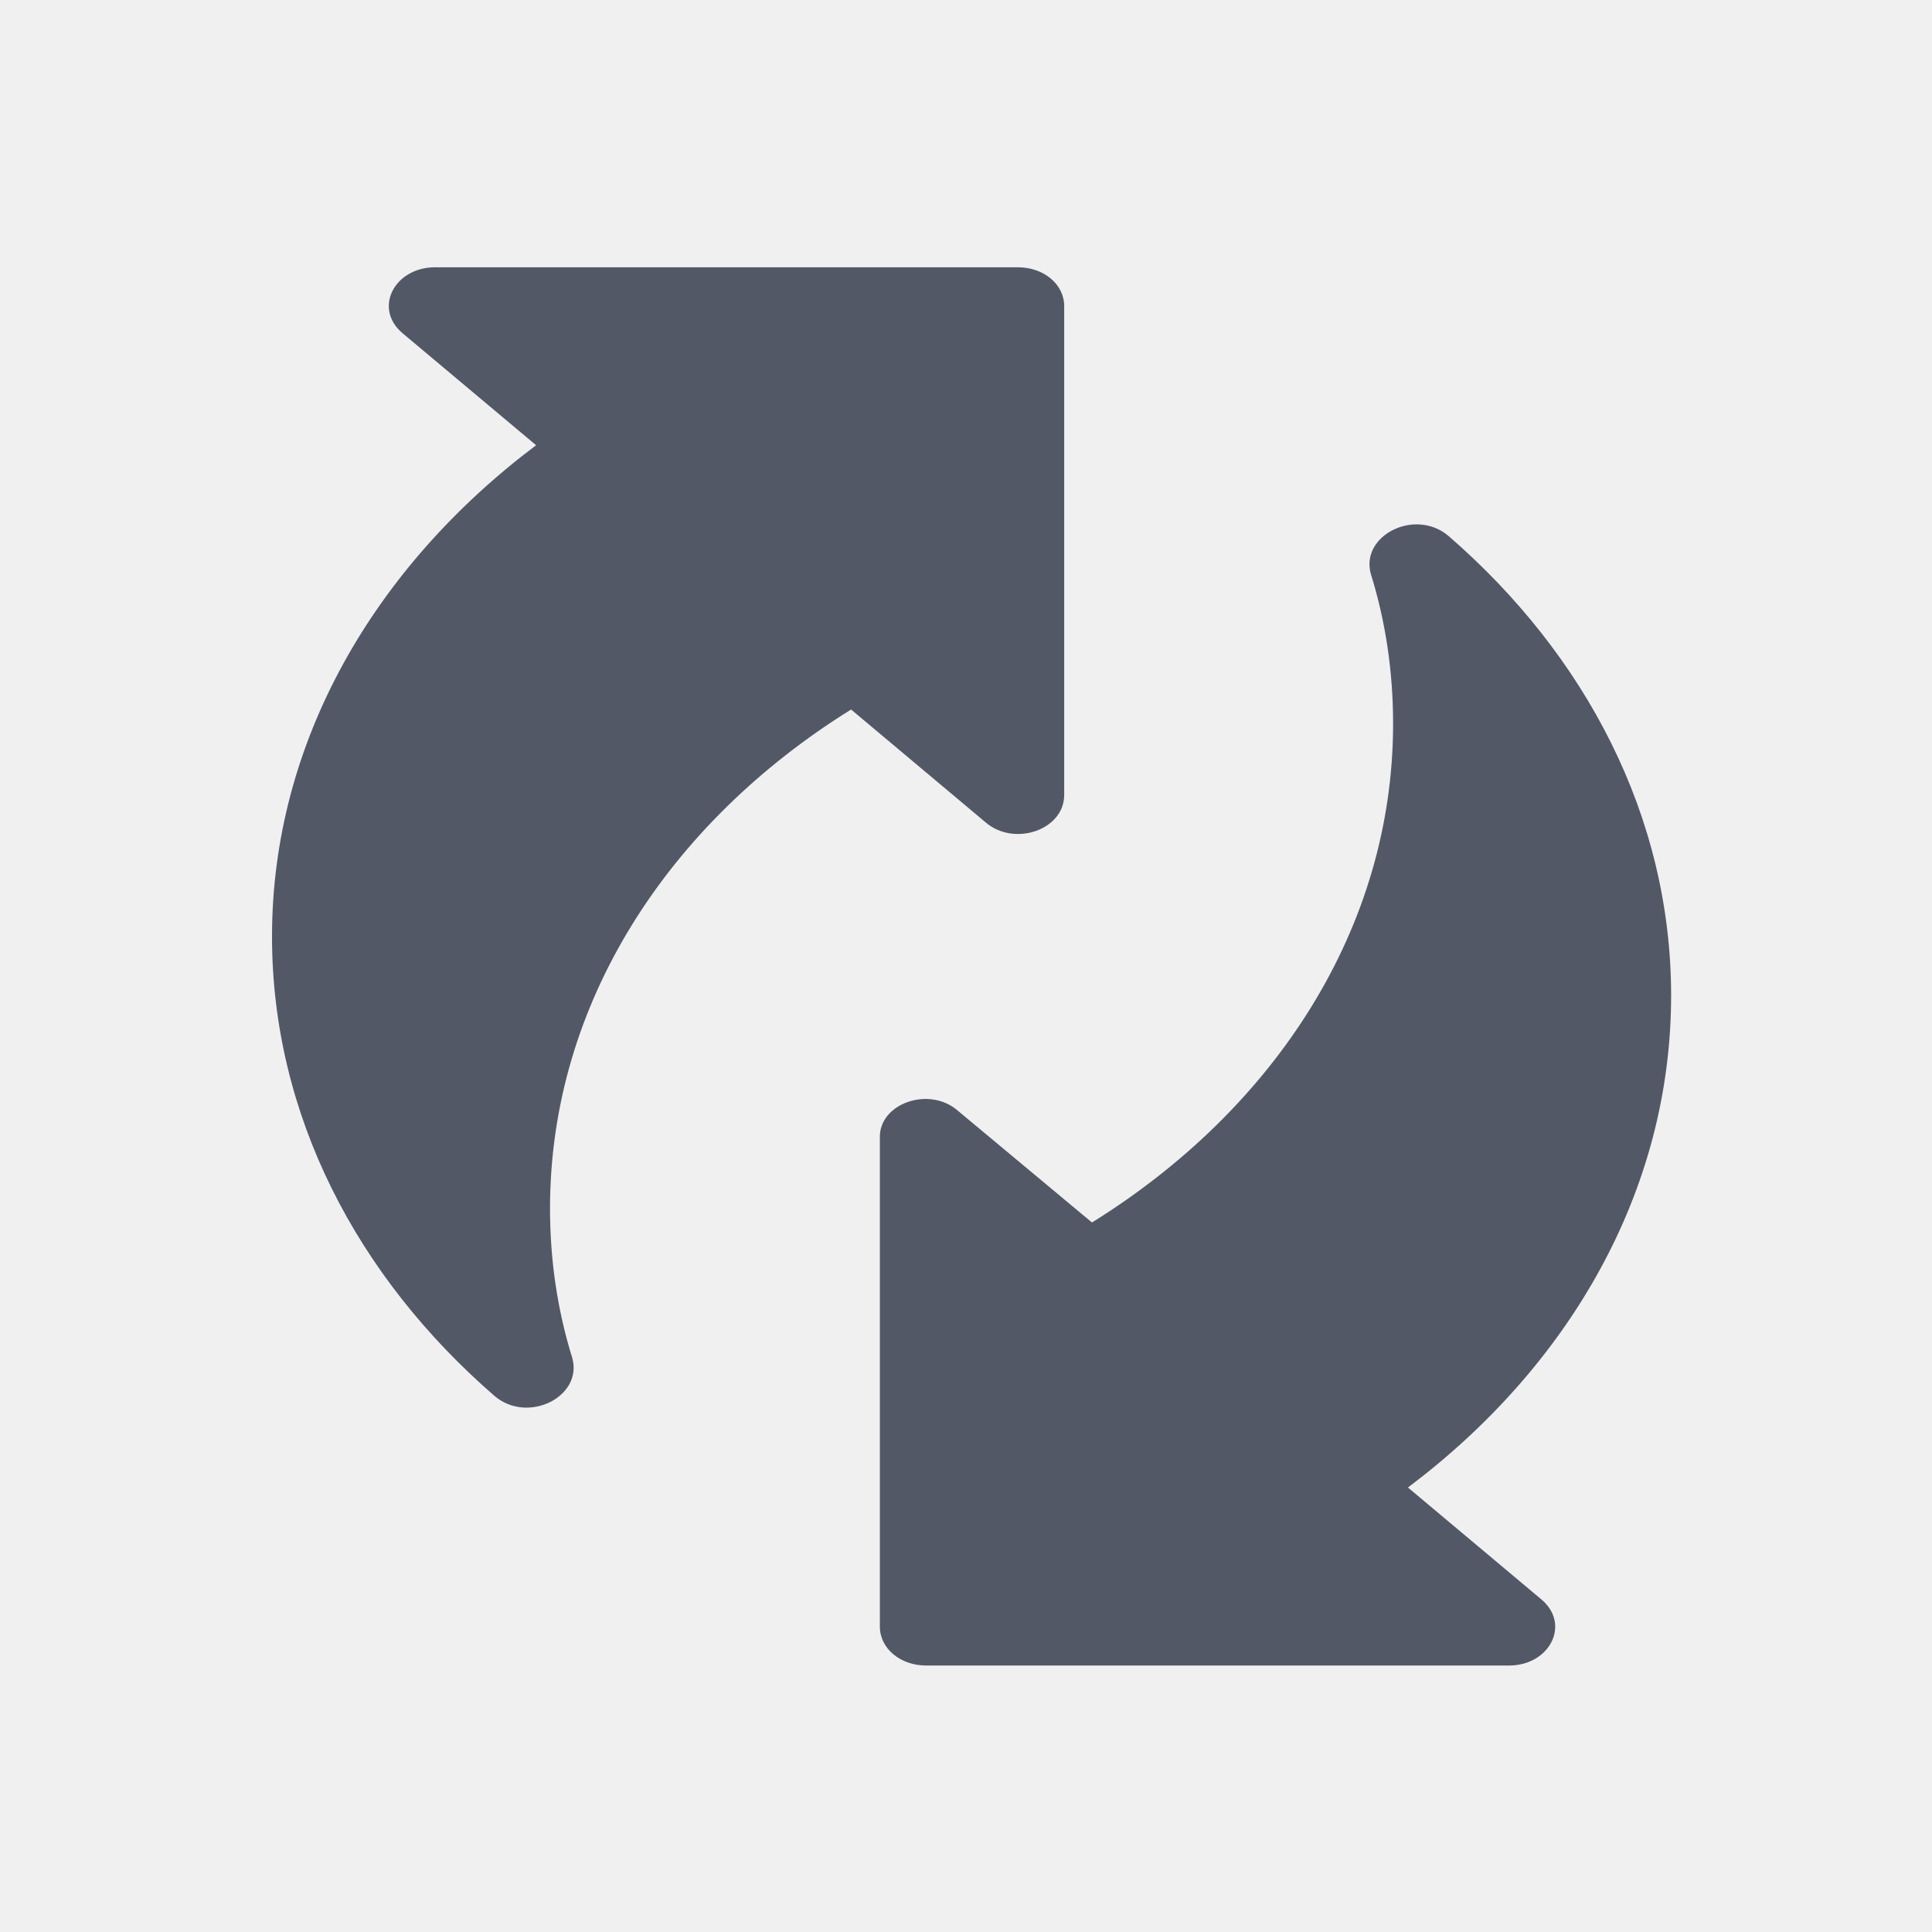
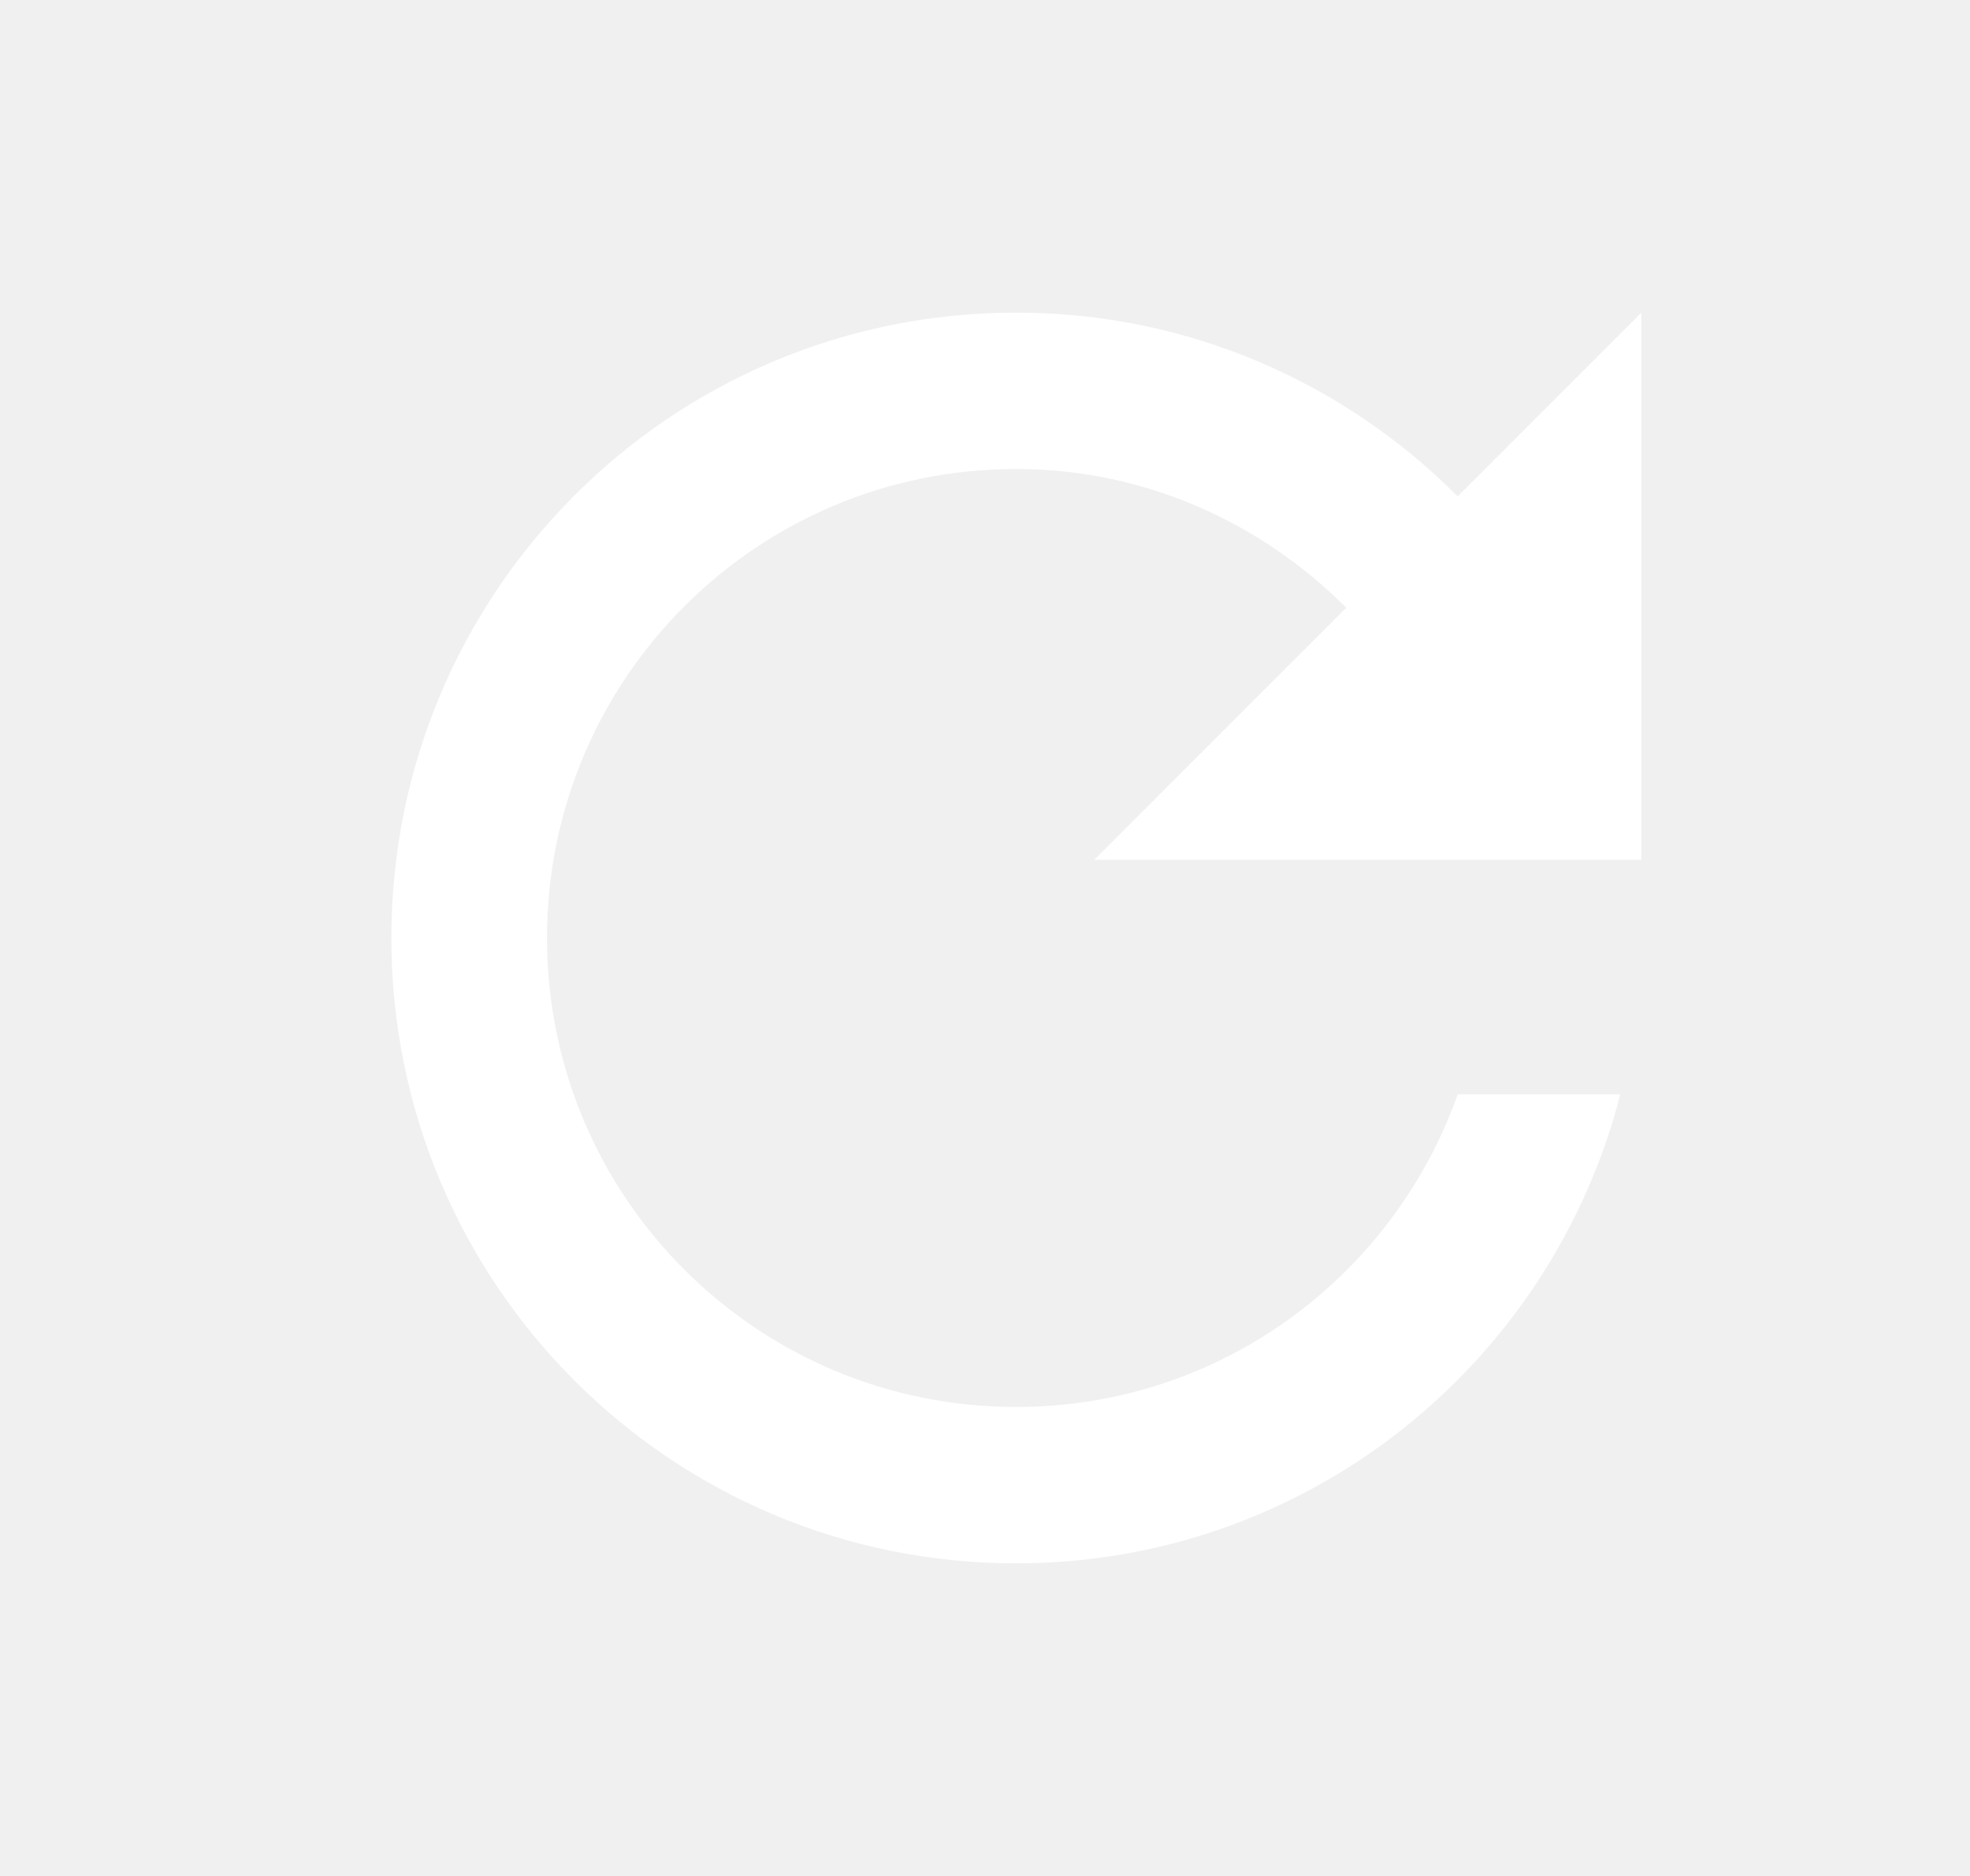
- <svg xmlns="http://www.w3.org/2000/svg" width="29" height="29" viewBox="0 0 29 29" fill="none">
-   <g clip-path="url(#clip0_4_6965)">
-     <path d="M8.047 6.683L6.044 5.003C5.599 4.63 5.919 4.012 6.531 4.012H15.279C15.668 4.012 15.974 4.268 15.974 4.595V11.933C15.974 12.458 15.223 12.715 14.792 12.342L12.775 10.65C10.036 12.353 8.256 15.06 8.256 18.14C8.256 18.91 8.367 19.668 8.589 20.38C8.756 20.963 7.922 21.383 7.421 20.952C5.363 19.167 4.083 16.74 4.083 14.057C4.083 11.128 5.627 8.503 8.047 6.683Z" fill="#535867" />
-     <path d="M14.375 16.67L16.391 18.35C19.131 16.647 20.911 13.94 20.911 10.86C20.911 10.09 20.8 9.332 20.578 8.62C20.411 8.037 21.245 7.617 21.746 8.048C23.804 9.833 25.084 12.26 25.084 14.943C25.084 17.883 23.554 20.508 21.134 22.328L23.137 24.008C23.581 24.382 23.262 25 22.65 25H13.902C13.513 25 13.207 24.743 13.207 24.417V17.078C13.193 16.565 13.944 16.297 14.375 16.67Z" fill="#535867" />
-   </g>
-   <defs>
-     <clipPath id="clip0_4_6965">
-       <rect width="28" height="28" fill="white" transform="translate(0.5 0.5)" />
-     </clipPath>
-   </defs>
+ <svg xmlns="http://www.w3.org/2000/svg" width="21" height="20" viewBox="0 0 21 20" fill="none">
+   <path d="M17.497 9.167V3.333L15.539 5.292C14.335 4.083 12.672 3.333 10.831 3.333C7.147 3.333 4.172 6.317 4.172 10C4.172 13.684 7.147 16.667 10.831 16.667C13.935 16.667 16.535 14.542 17.272 11.667H15.539C14.851 13.608 13.01 15 10.831 15C8.068 15 5.831 12.763 5.831 10C5.831 7.238 8.068 5 10.831 5C12.21 5 13.447 5.575 14.351 6.479L11.664 9.167H17.497V9.167Z" fill="white" />
</svg>
